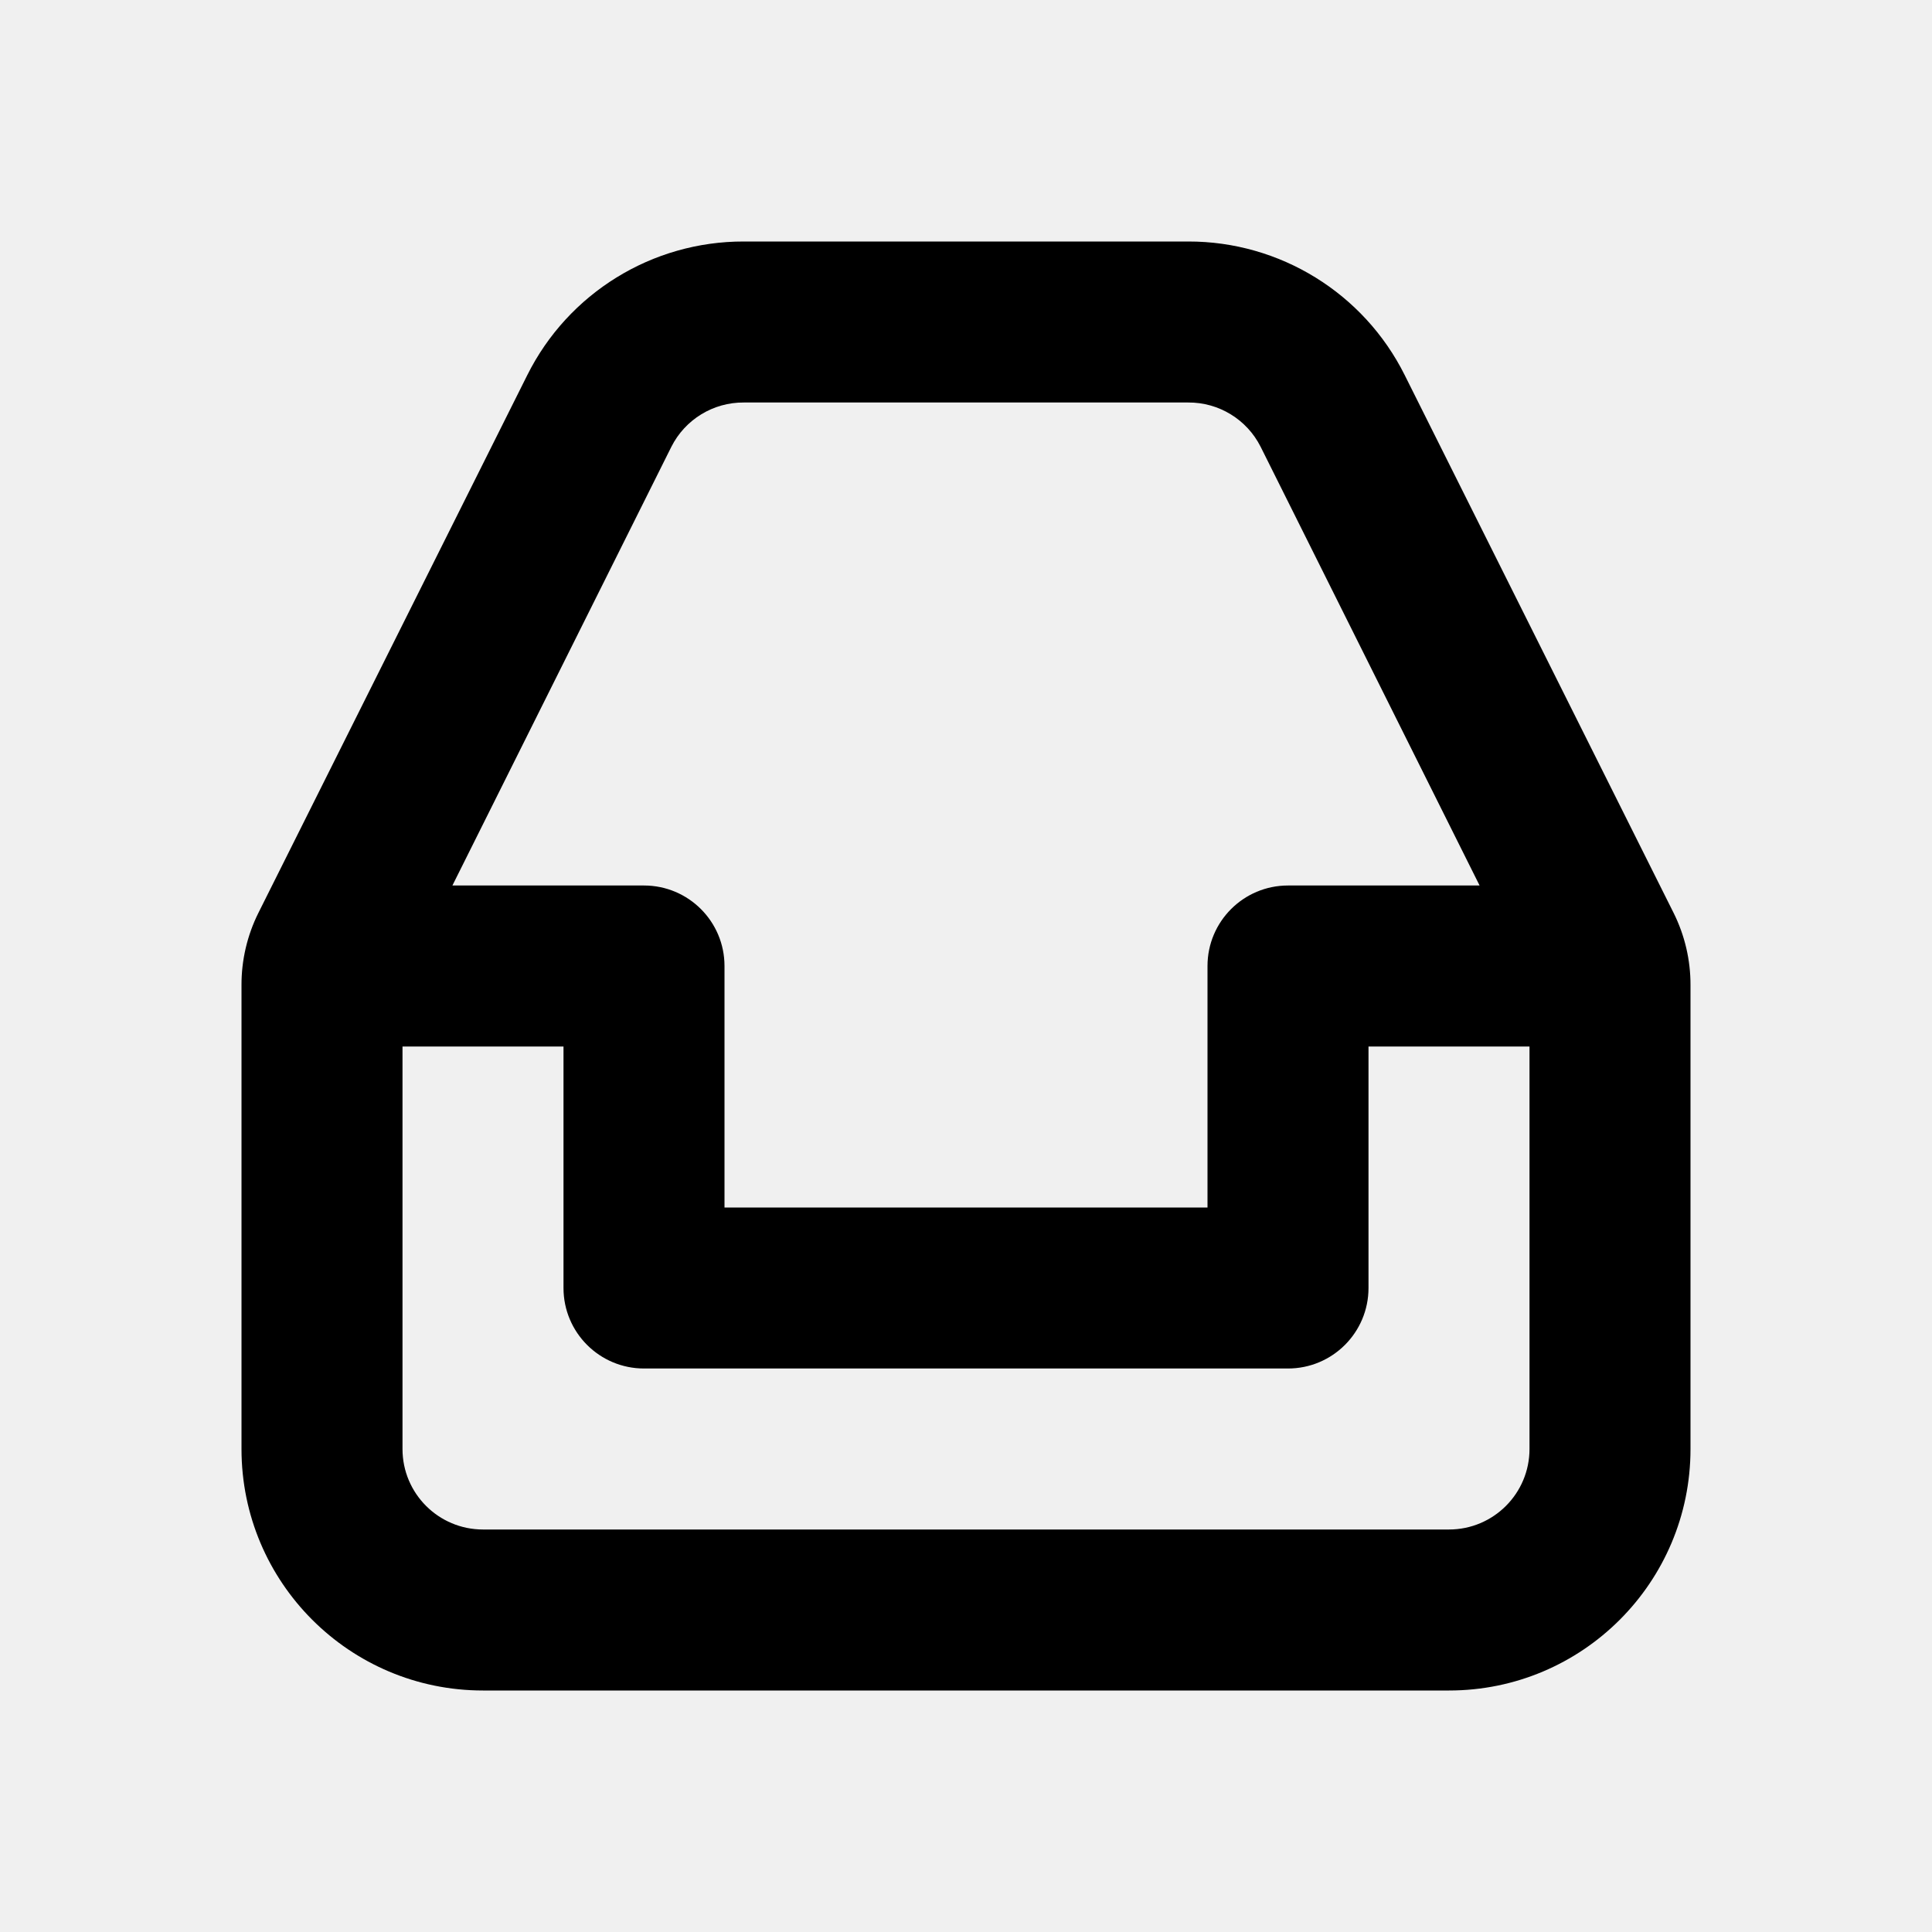
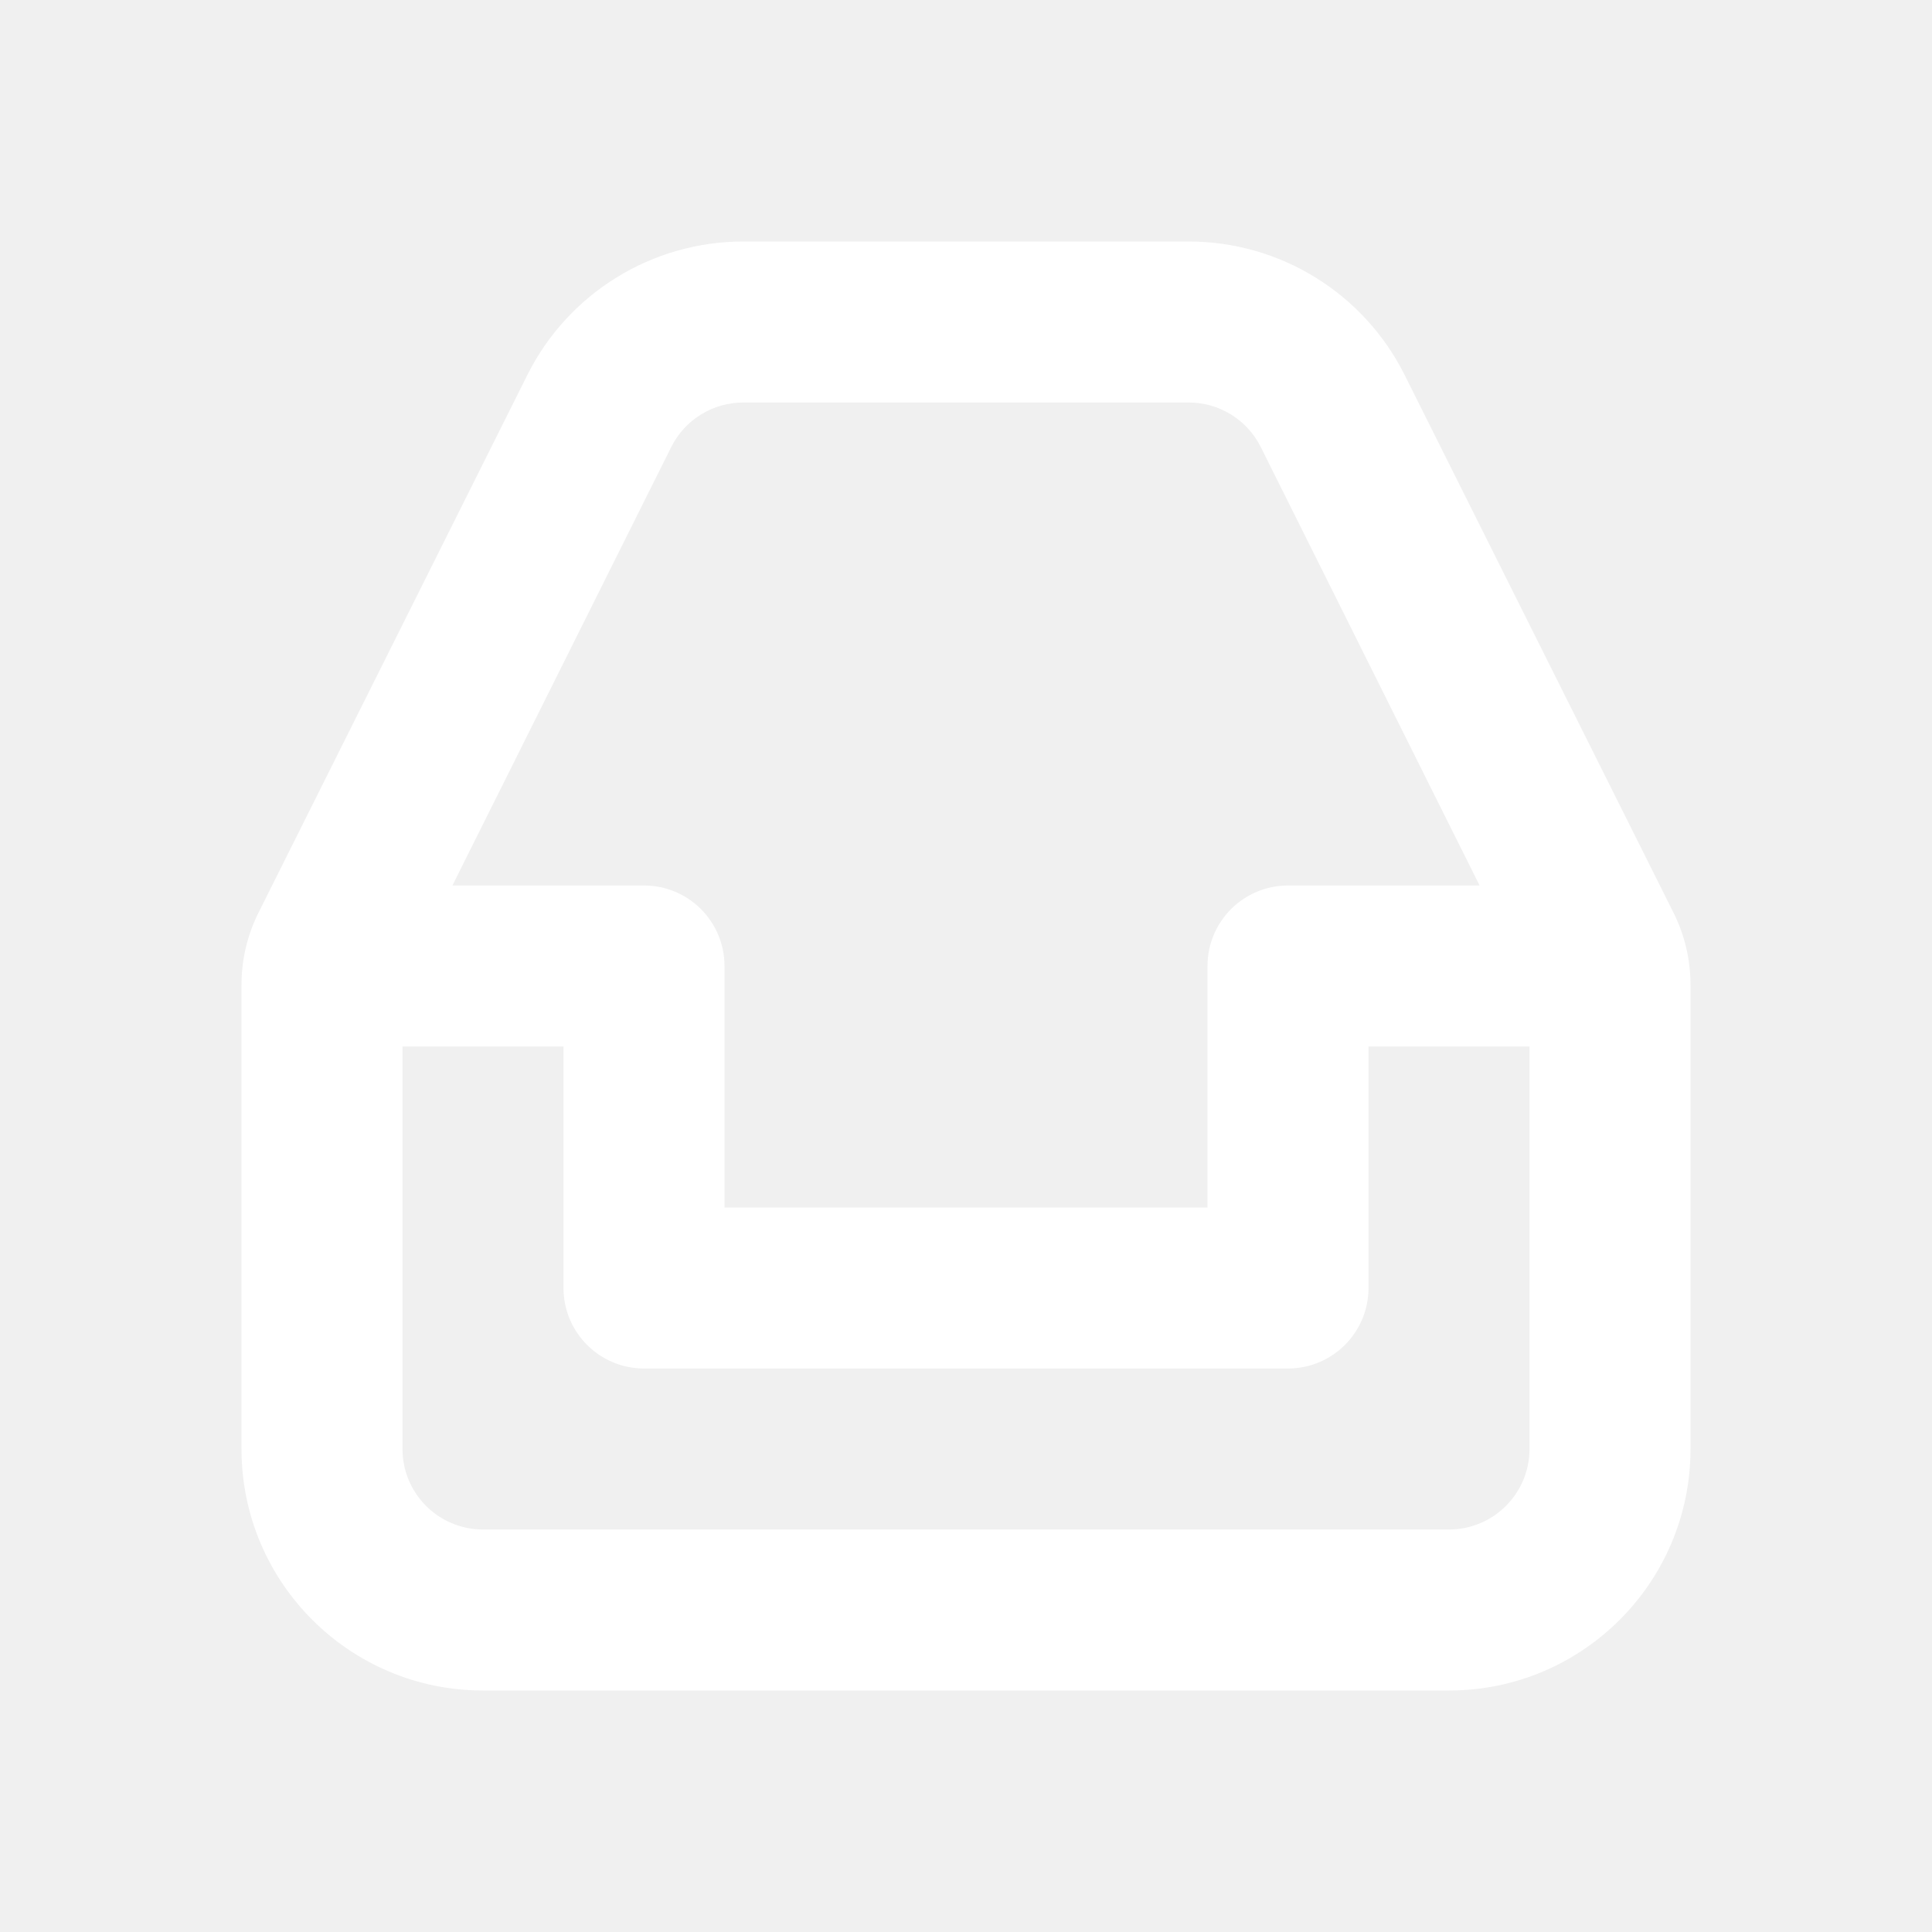
- <svg xmlns="http://www.w3.org/2000/svg" fill="currentColor" width="800px" height="800px" viewBox="0 0 24 24">
+ <svg xmlns="http://www.w3.org/2000/svg" fill="white" width="800px" height="800px" viewBox="0 0 24 24">
  <g data-name="Layer 2">
    <g data-name="inbox">
-       <rect width="24" height="24" transform="rotate(180 12 12)" opacity="0" />
+       <rect width="96" height="96" transform="rotate(180 12 12)" opacity="0" />
      <path d="M20.79 11.34l-3.34-6.68A3 3 0 0 0 14.76 3H9.24a3 3 0 0 0-2.69 1.66l-3.34 6.68a2 2 0 0 0-.21.9V18a3 3 0 0 0 3 3h12a3 3 0 0 0 3-3v-5.76a2 2 0 0 0-.21-.9zM8.34 5.55a1 1 0 0 1 .9-.55h5.52a1 1 0 0 1 .9.55L18.38 11H16a1 1 0 0 0-1 1v3H9v-3a1 1 0 0 0-1-1H5.62zM18 19H6a1 1 0 0 1-1-1v-5h2v3a1 1 0 0 0 1 1h8a1 1 0 0 0 1-1v-3h2v5a1 1 0 0 1-1 1z" />
    </g>
  </g>
</svg>
